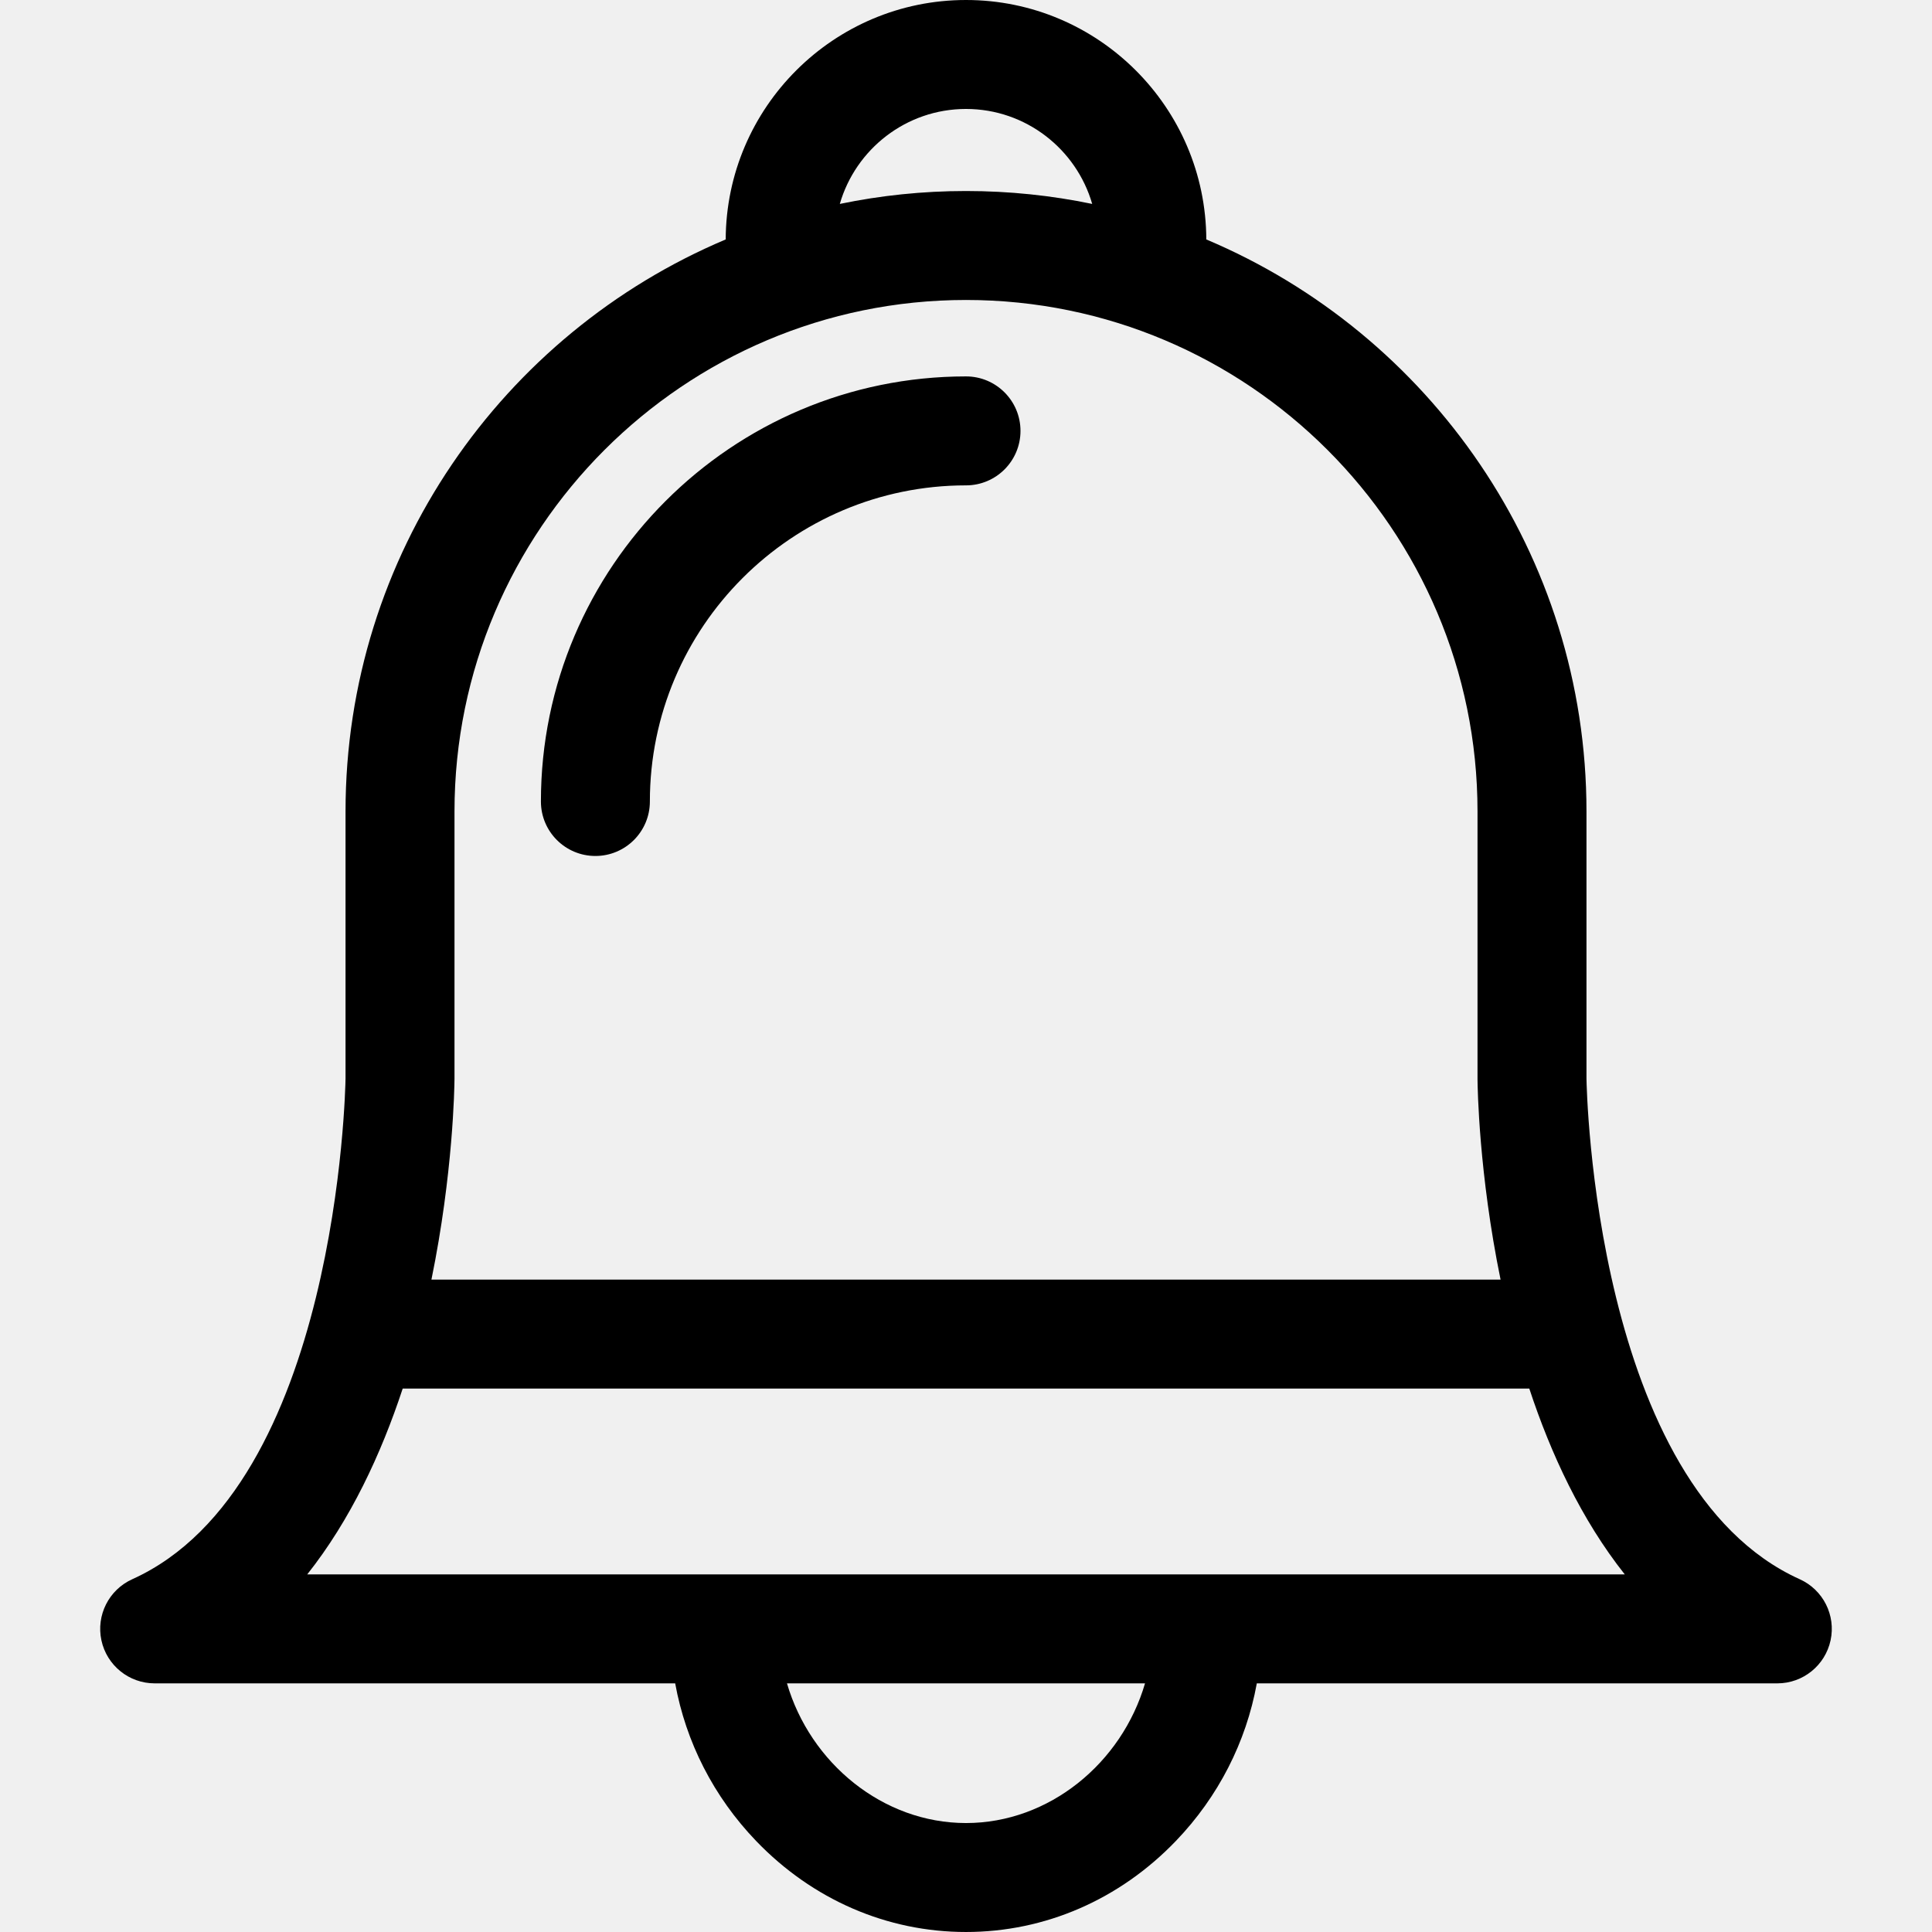
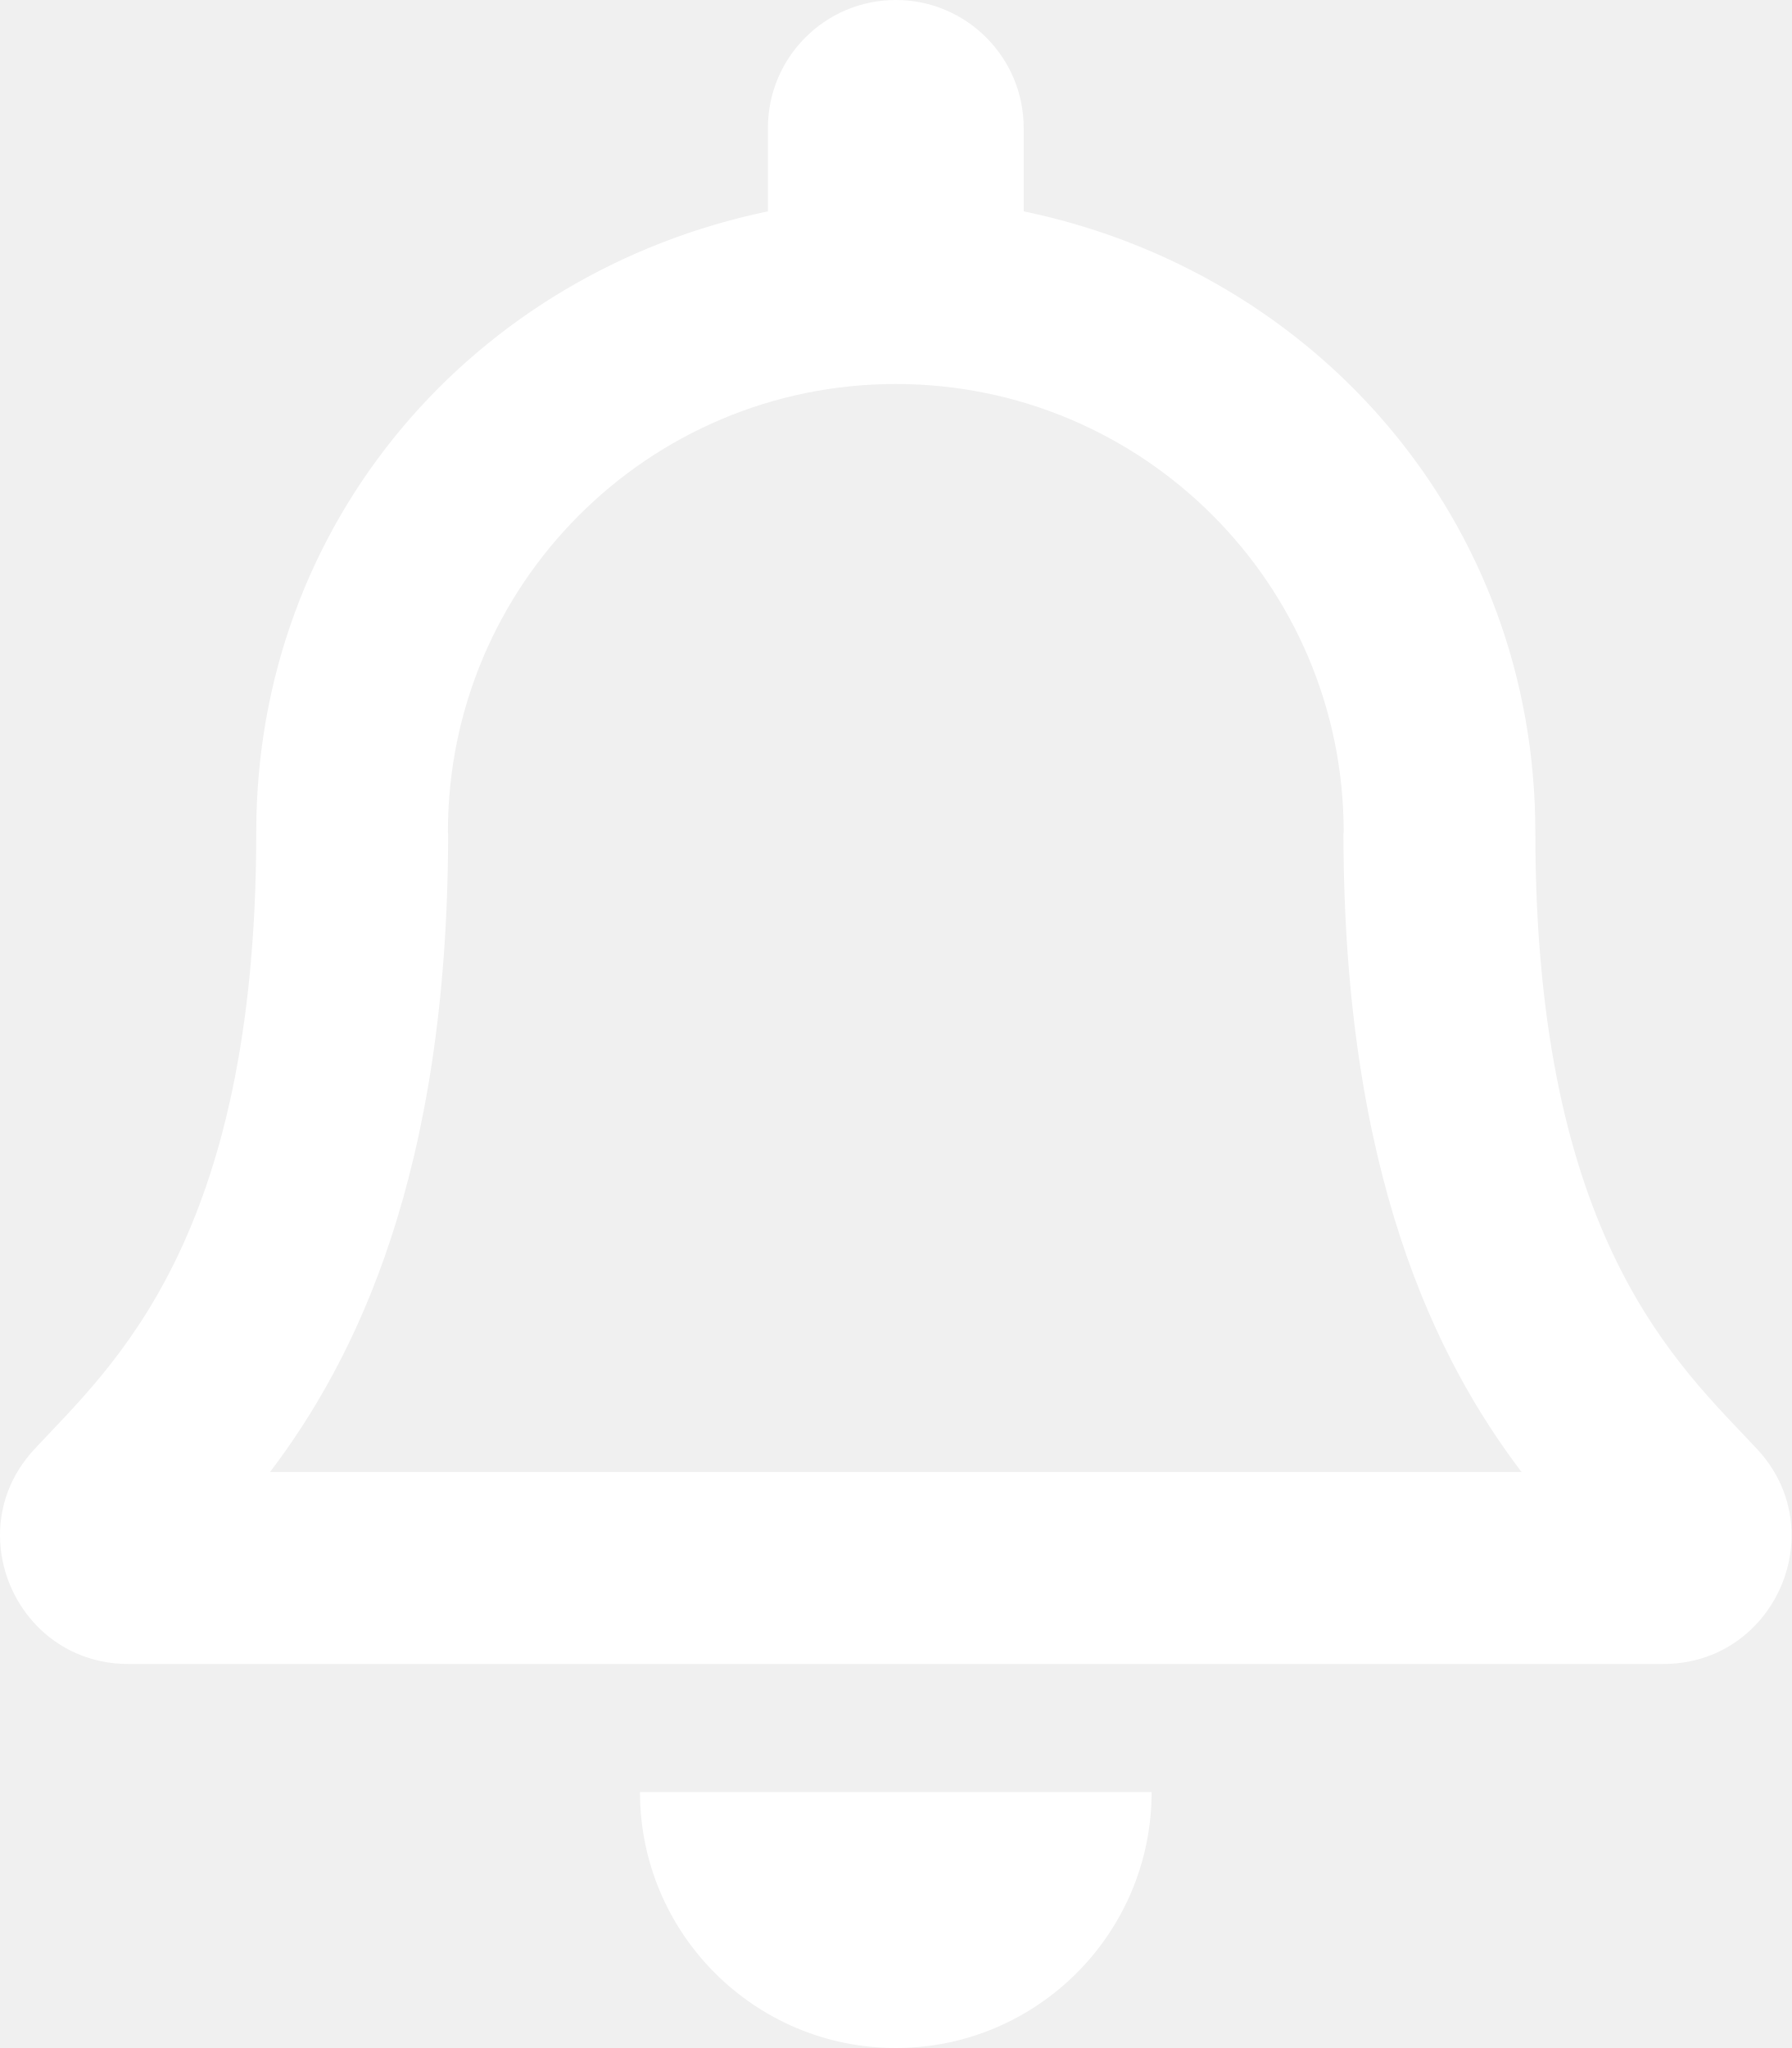
- <svg xmlns="http://www.w3.org/2000/svg" version="1.1" id="Capa_1" x="0px" y="0px" viewBox="0 0 611.999 611.999" style="enable-background:new 0 0 611.999 611.999;" xml:space="preserve">
-   <g>
-     <g>
-       <g>
-         <path d="M570.107,500.254c-65.037-29.371-67.511-155.441-67.559-158.622v-84.578c0-81.402-49.742-151.399-120.427-181.203     C381.969,34,347.883,0,306.001,0c-41.883,0-75.968,34.002-76.121,75.849c-70.682,29.804-120.425,99.801-120.425,181.203v84.578     c-0.046,3.181-2.522,129.251-67.561,158.622c-7.409,3.347-11.481,11.412-9.768,19.36c1.711,7.949,8.74,13.626,16.871,13.626     h164.88c3.38,18.594,12.172,35.892,25.619,49.903c17.86,18.608,41.479,28.856,66.502,28.856     c25.025,0,48.644-10.248,66.502-28.856c13.449-14.012,22.241-31.311,25.619-49.903h164.88c8.131,0,15.159-5.676,16.872-13.626     C581.586,511.664,577.516,503.6,570.107,500.254z M484.434,439.859c6.837,20.728,16.518,41.544,30.246,58.866H97.32     c13.726-17.32,23.407-38.135,30.244-58.866H484.434z M306.001,34.515c18.945,0,34.963,12.73,39.975,30.082     c-12.912-2.678-26.282-4.09-39.975-4.09s-27.063,1.411-39.975,4.09C271.039,47.246,287.057,34.515,306.001,34.515z      M143.97,341.736v-84.685c0-89.343,72.686-162.029,162.031-162.029s162.031,72.686,162.031,162.029v84.826     c0.023,2.596,0.427,29.879,7.303,63.465H136.663C143.543,371.724,143.949,344.393,143.97,341.736z M306.001,577.485     c-26.341,0-49.33-18.992-56.709-44.246h113.416C355.329,558.493,332.344,577.485,306.001,577.485z" />
-         <path d="M306.001,119.235c-74.25,0-134.657,60.405-134.657,134.654c0,9.531,7.727,17.258,17.258,17.258     c9.531,0,17.258-7.727,17.258-17.258c0-55.217,44.923-100.139,100.142-100.139c9.531,0,17.258-7.727,17.258-17.258     C323.259,126.96,315.532,119.235,306.001,119.235z" />
-       </g>
-     </g>
-   </g>
-   <g>
- </g>
-   <g>
- </g>
-   <g>
- </g>
-   <g>
- </g>
-   <g>
- </g>
-   <g>
- </g>
-   <g>
- </g>
-   <g>
- </g>
-   <g>
- </g>
-   <g>
- </g>
-   <g>
- </g>
-   <g>
- </g>
-   <g>
- </g>
-   <g>
- </g>
-   <g>
- </g>
+ <svg xmlns="http://www.w3.org/2000/svg" viewBox="0 0 448 512" style="fill:#fff;">
+   <path d="M439.39 362.29c-19.32-20.76-55.47-51.99-55.47-154.29 0-77.7-54.48-139.9-127.94-155.16V32c0-17.67-14.32-32-31.98-32s-31.98 14.33-31.98 32v20.84C118.56 68.1 64.08 130.3 64.08 208c0 102.3-36.15 133.53-55.47 154.29-6 6.45-8.66 14.16-8.61 21.71.11 16.4 12.98 32 32.1 32h383.8c19.12 0 32-15.6 32.1-32 .05-7.55-2.61-15.27-8.61-21.71zM67.53 368c21.22-27.97 44.42-74.33 44.53-159.42 0-.2-.06-.38-.06-.58 0-61.86 50.14-112 112-112s112 50.14 112 112c0 .2-.06.38-.06.58.11 85.1 23.31 131.46 44.53 159.42H67.53zM224 512c35.32 0 63.97-28.65 63.97-64H160.03c0 35.35 28.65 64 63.97 64z" />
</svg>
